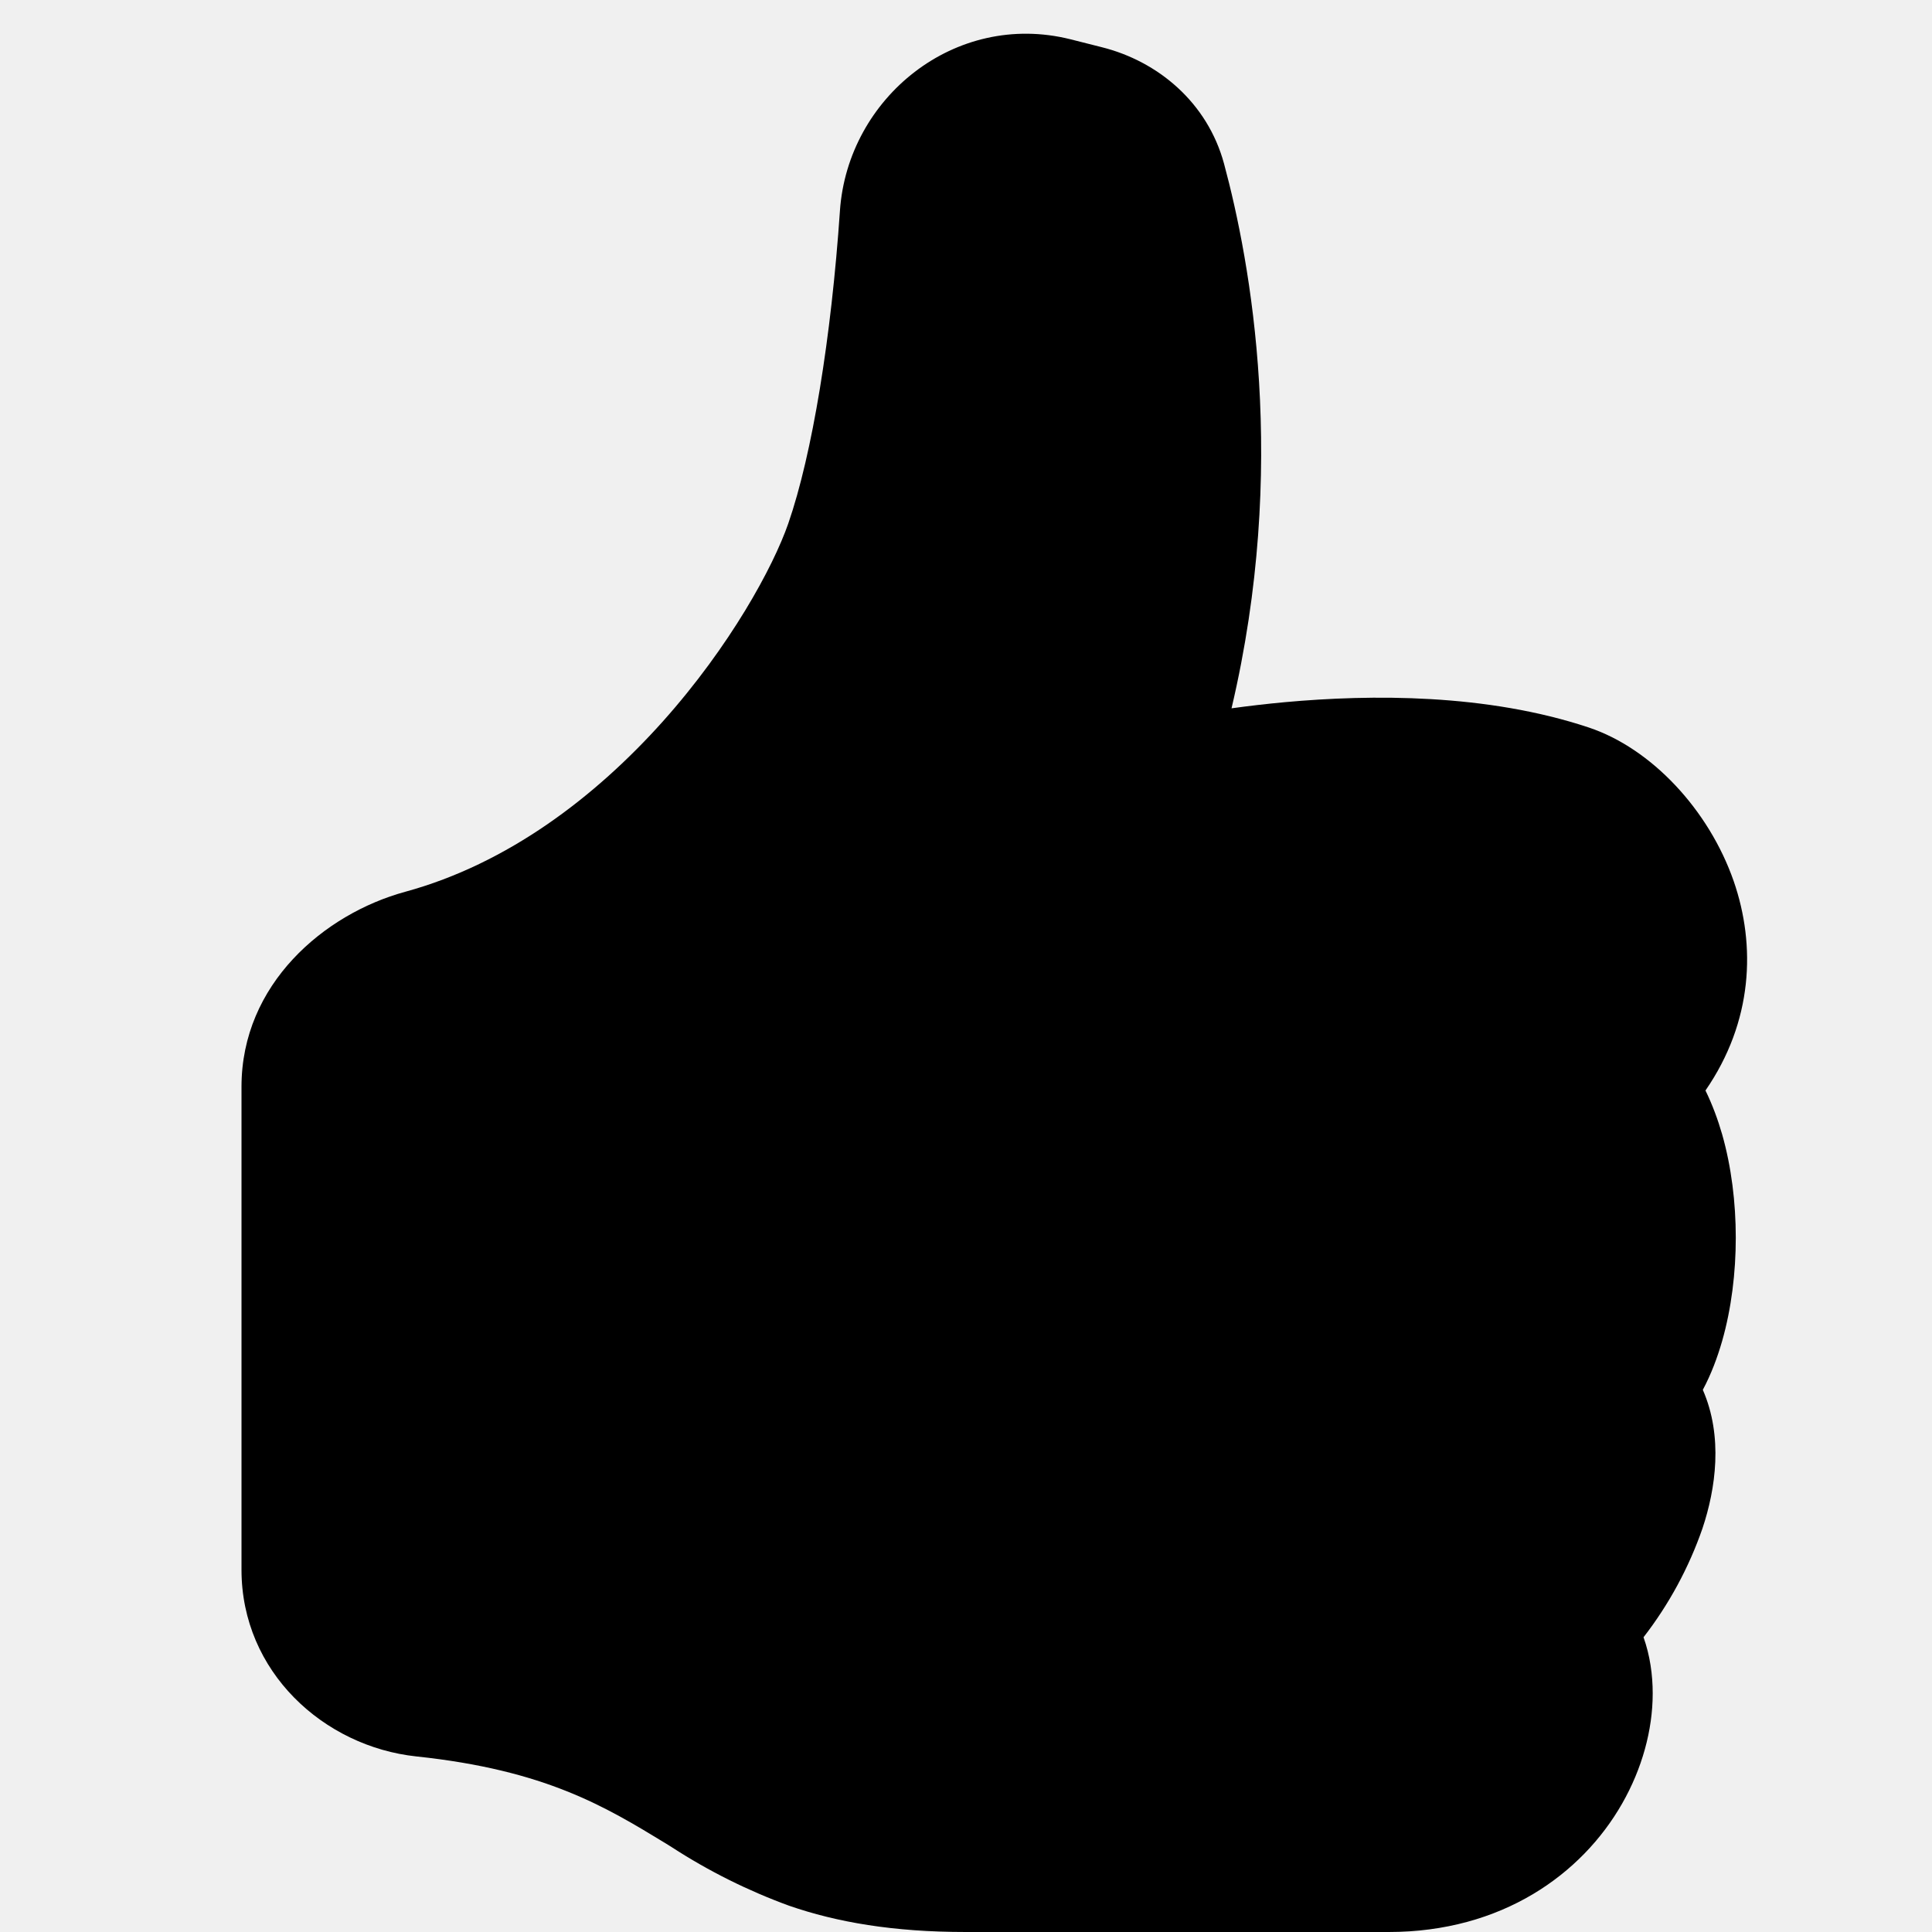
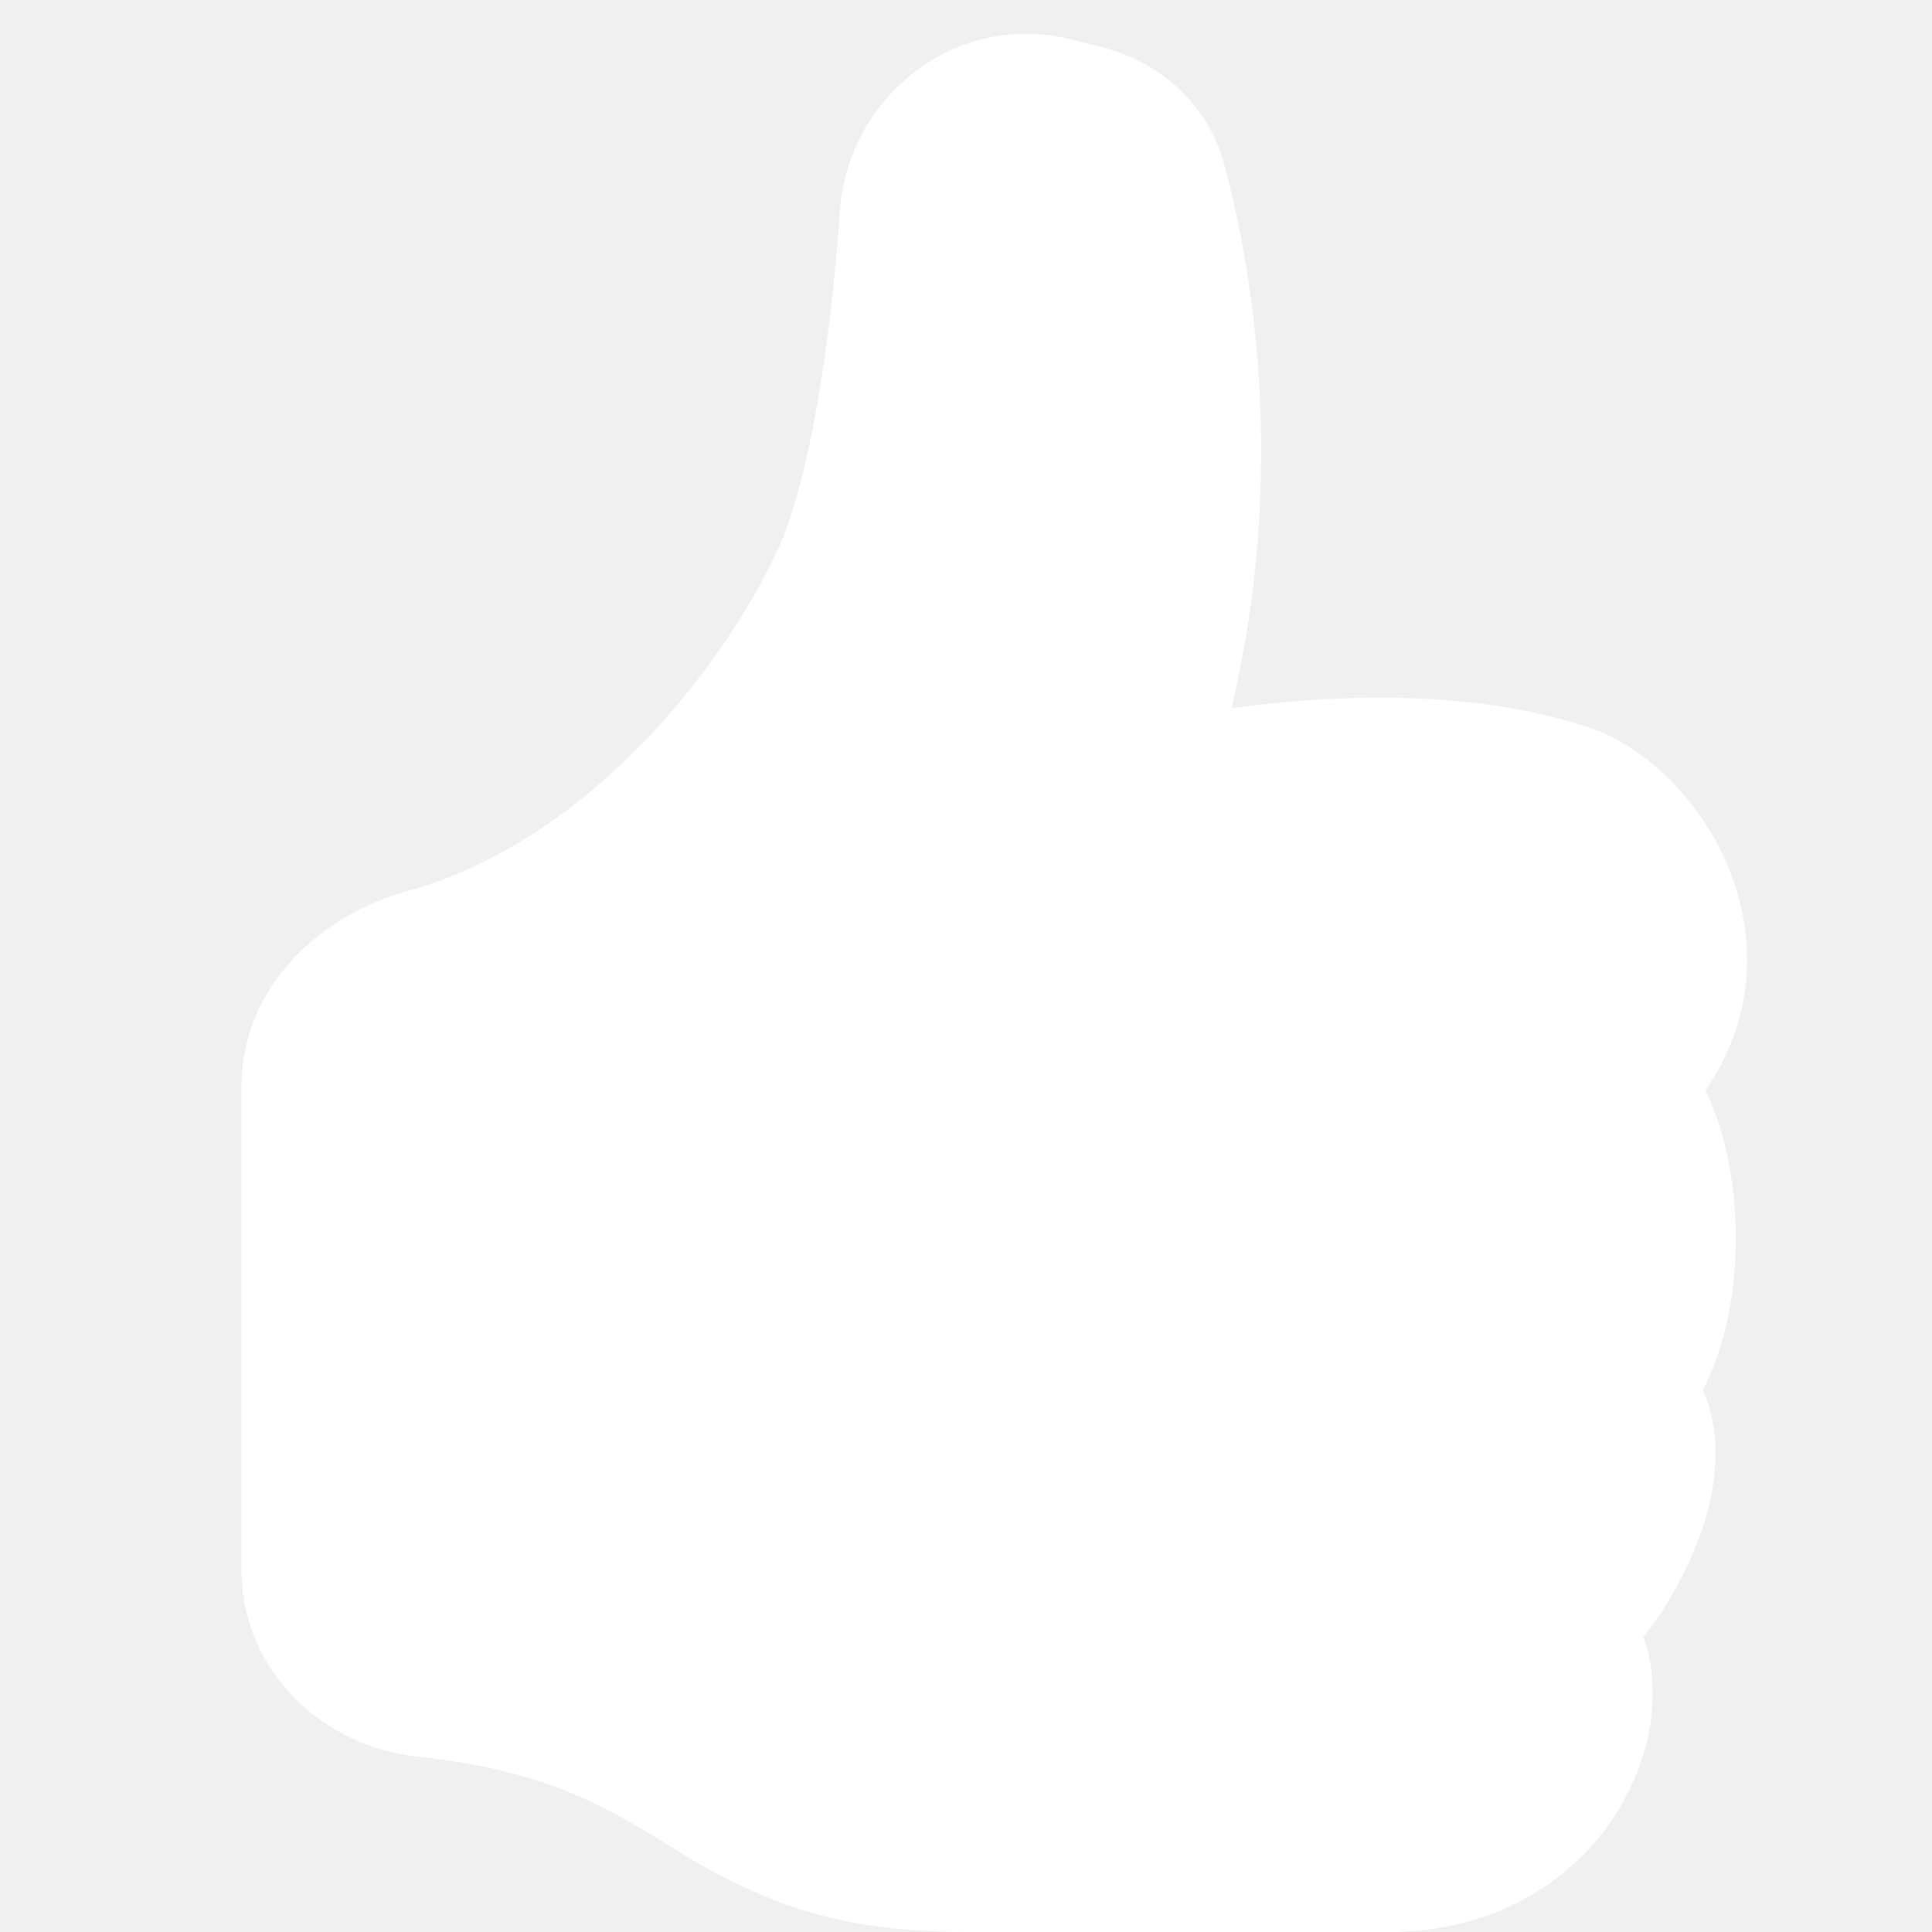
- <svg xmlns="http://www.w3.org/2000/svg" width="16" height="16" fill="currentColor" class="bi bi-hand-thumbs-up-fill" viewBox="0 0 16 16">
+ <svg xmlns="http://www.w3.org/2000/svg" width="16" height="16" fill="white" class="bi bi-hand-thumbs-up-fill" viewBox="0 0 16 16">
  <path d="M6.956 1.745C7.021.81 7.908.087 8.864.325l.261.066c.463.116.874.456 1.012.965.22.816.533 2.511.062 4.51a9.84 9.84 0 0 1 .443-.051c.713-.065 1.669-.072 2.516.21.518.173.994.681 1.2 1.273.184.532.16 1.162-.234 1.733.058.119.103.242.138.363.077.27.113.567.113.856 0 .289-.036.586-.113.856-.039.135-.09.273-.16.404.169.387.107.819-.003 1.148a3.163 3.163 0 0 1-.488.901c.054.152.076.312.076.465 0 .305-.089.625-.253.912C13.1 15.522 12.437 16 11.5 16H8c-.605 0-1.07-.081-1.466-.218a4.82 4.82 0 0 1-.97-.484l-.048-.03c-.504-.307-.999-.609-2.068-.722C2.682 14.464 2 13.846 2 13V9c0-.85.685-1.432 1.357-1.615.849-.232 1.574-.787 2.132-1.41.56-.627.914-1.28 1.039-1.639.199-.575.356-1.539.428-2.59z" />
</svg>
